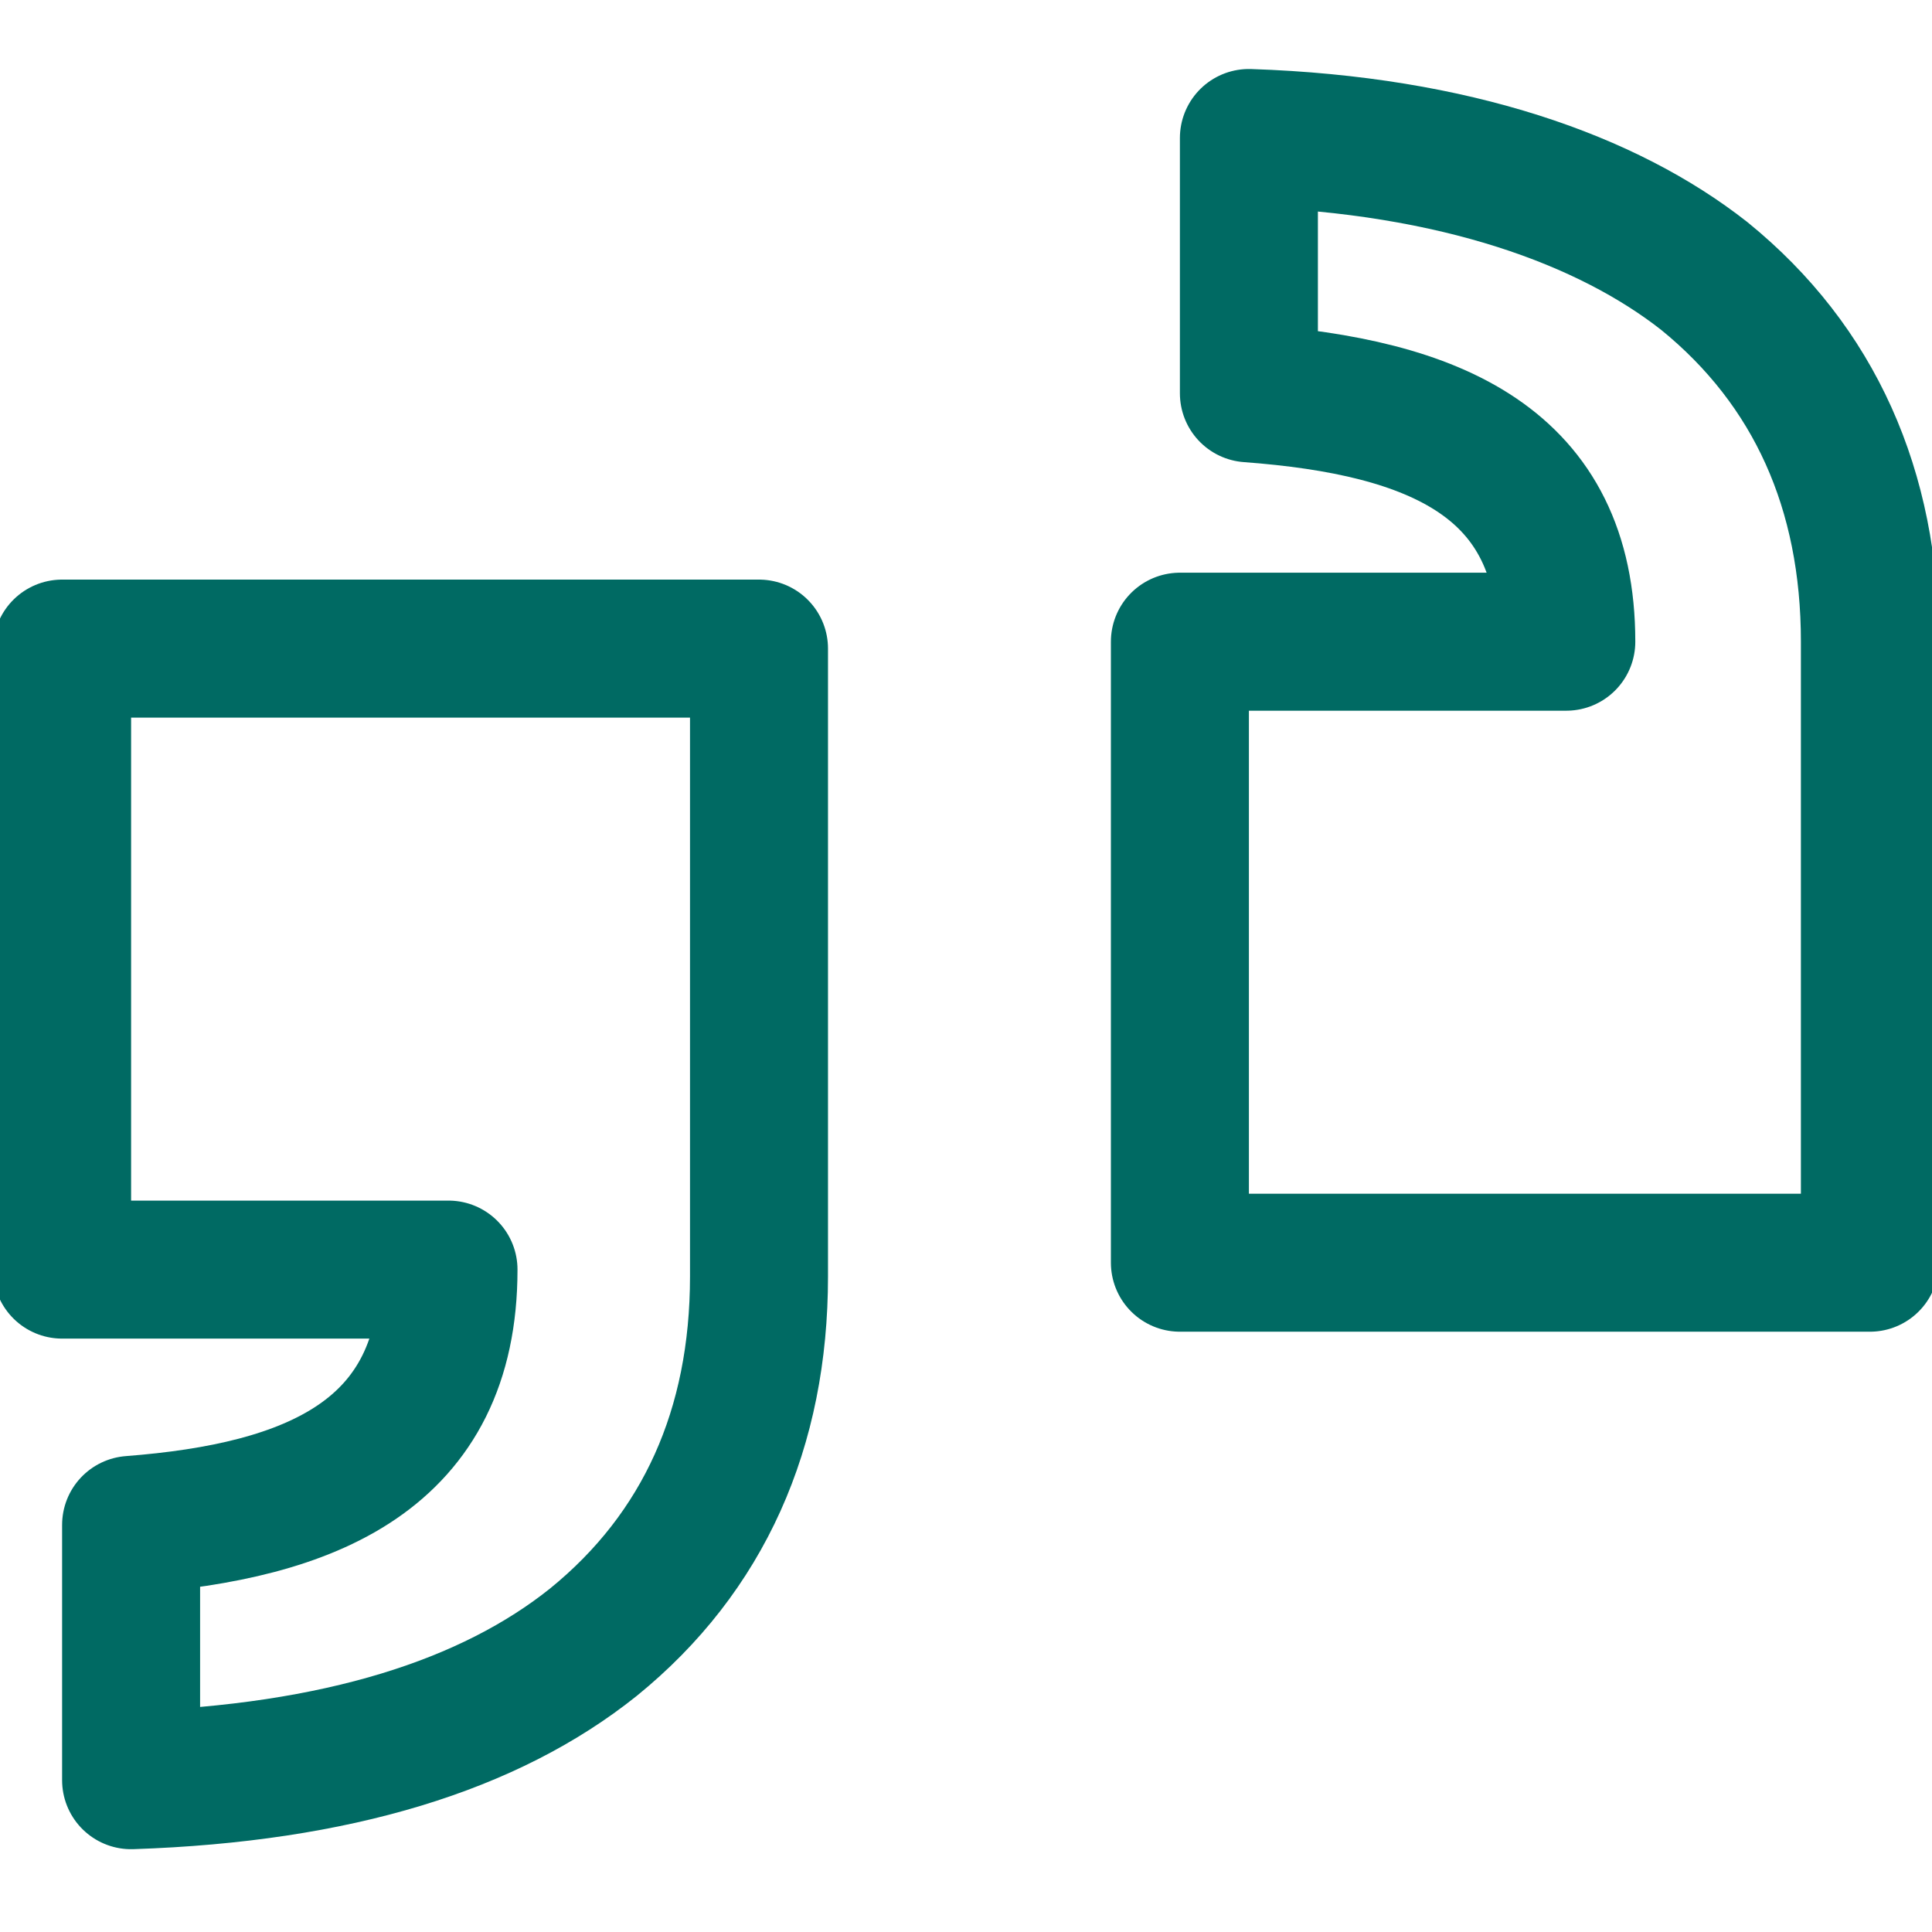
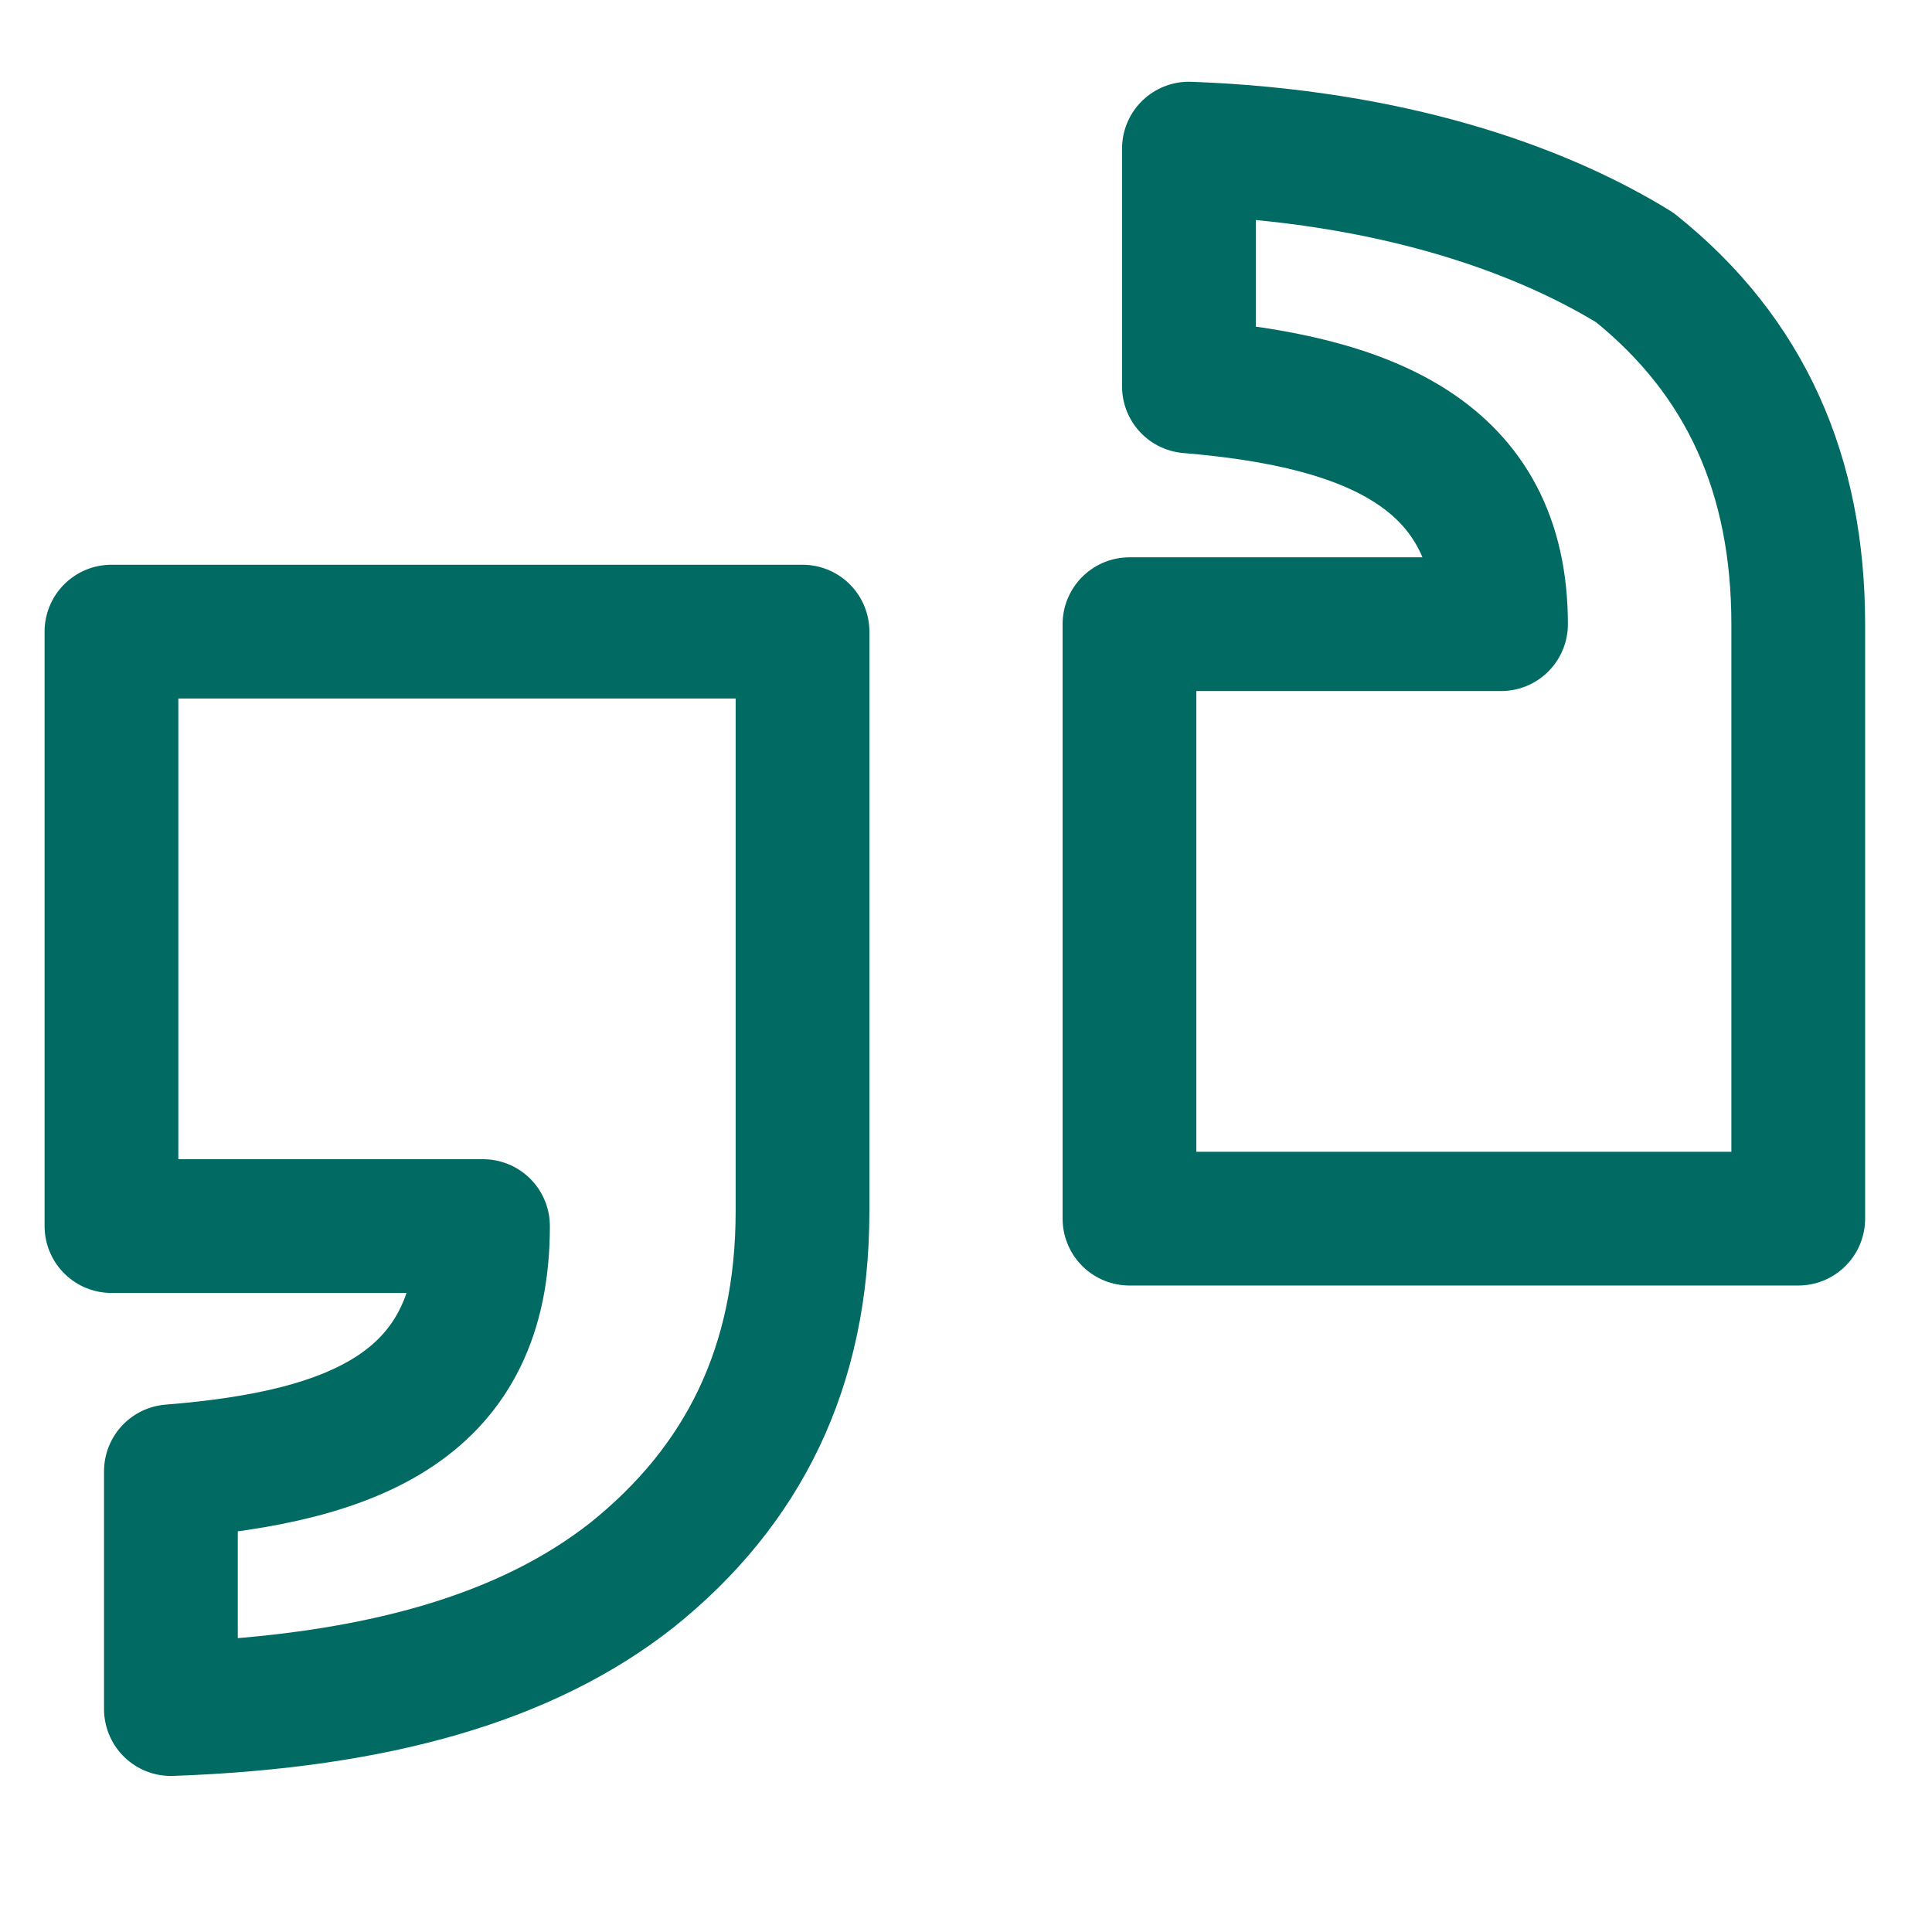
- <svg xmlns="http://www.w3.org/2000/svg" viewBox="0 0 28 24" fill="none" stroke="#006a63" stroke-width="2" stroke-linecap="round" stroke-linejoin="round" width="19" height="19">
-   <path d="M0.9 7.4v9h5.6c0 2.7-2 3.5-4.6 3.7v3.7        c3-.1 5.2-.8 6.7-2 1.6-1.3 2.4-3.1 2.4-5.3V7.4H0.9z" />
-   <path d="M16.1 0v3.7c2.7.2 4.6 1 4.6 3.6h-5.6v9h10V7.3        c0-2.2-.8-4-2.4-5.3C21.3.9 19.1.1 16.1 0z" transform="translate(2,0)" />
+ <svg xmlns="http://www.w3.org/2000/svg" viewBox="0 0 26 24" fill="none" stroke="#006a63" stroke-width="1.8" stroke-linecap="round" stroke-linejoin="round" class="lucide lucide-custom-icon" width="19" height="19">
+   <path d="M1.5 7.5v8h5c0 2.4-1.7 3.1-4.2 3.3v3.2c2.8-.1 4.8-.7 6.2-1.8 1.5-1.2 2.3-2.8 2.3-4.9V7.5H1.5z" />
+   <path d="M14.5 1v3.2c2.4.2 4.2.9 4.2 3.2h-5v8h9V7.4c0-2-.7-3.6-2.2-4.8C19.2 1.8 17.2 1.1 14.5 1z" transform="translate(1.5,0)" />
</svg>
